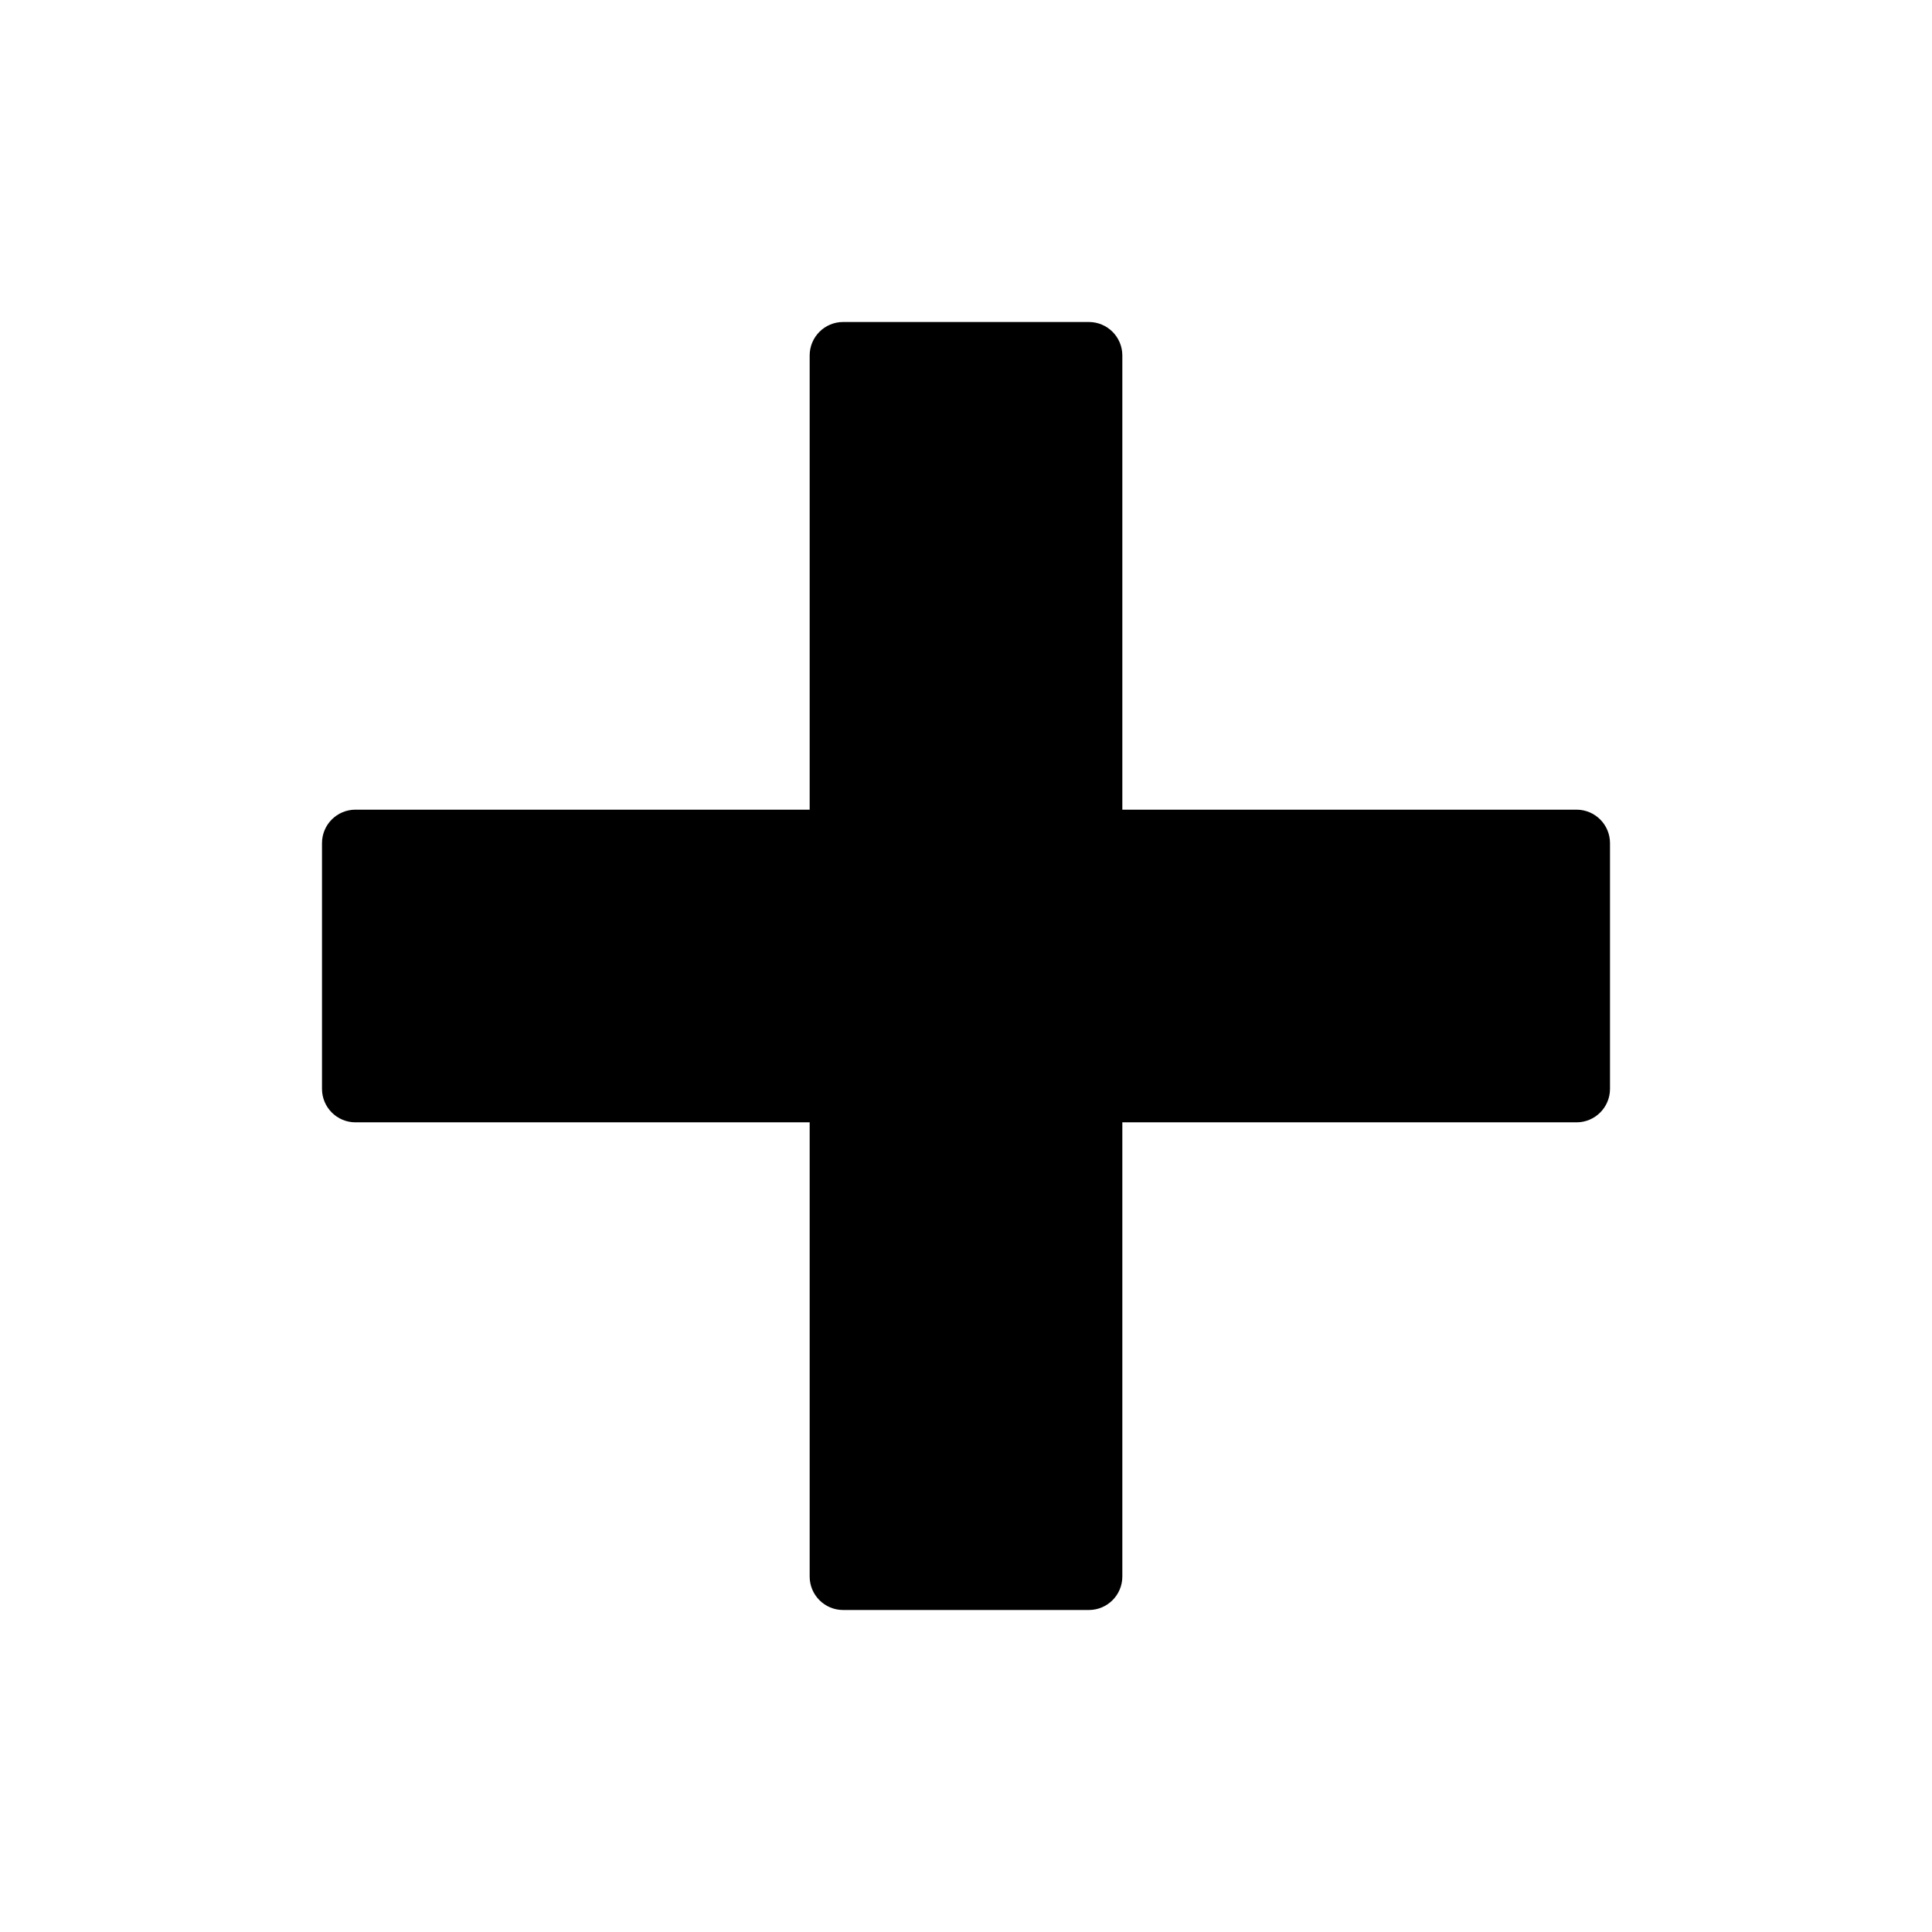
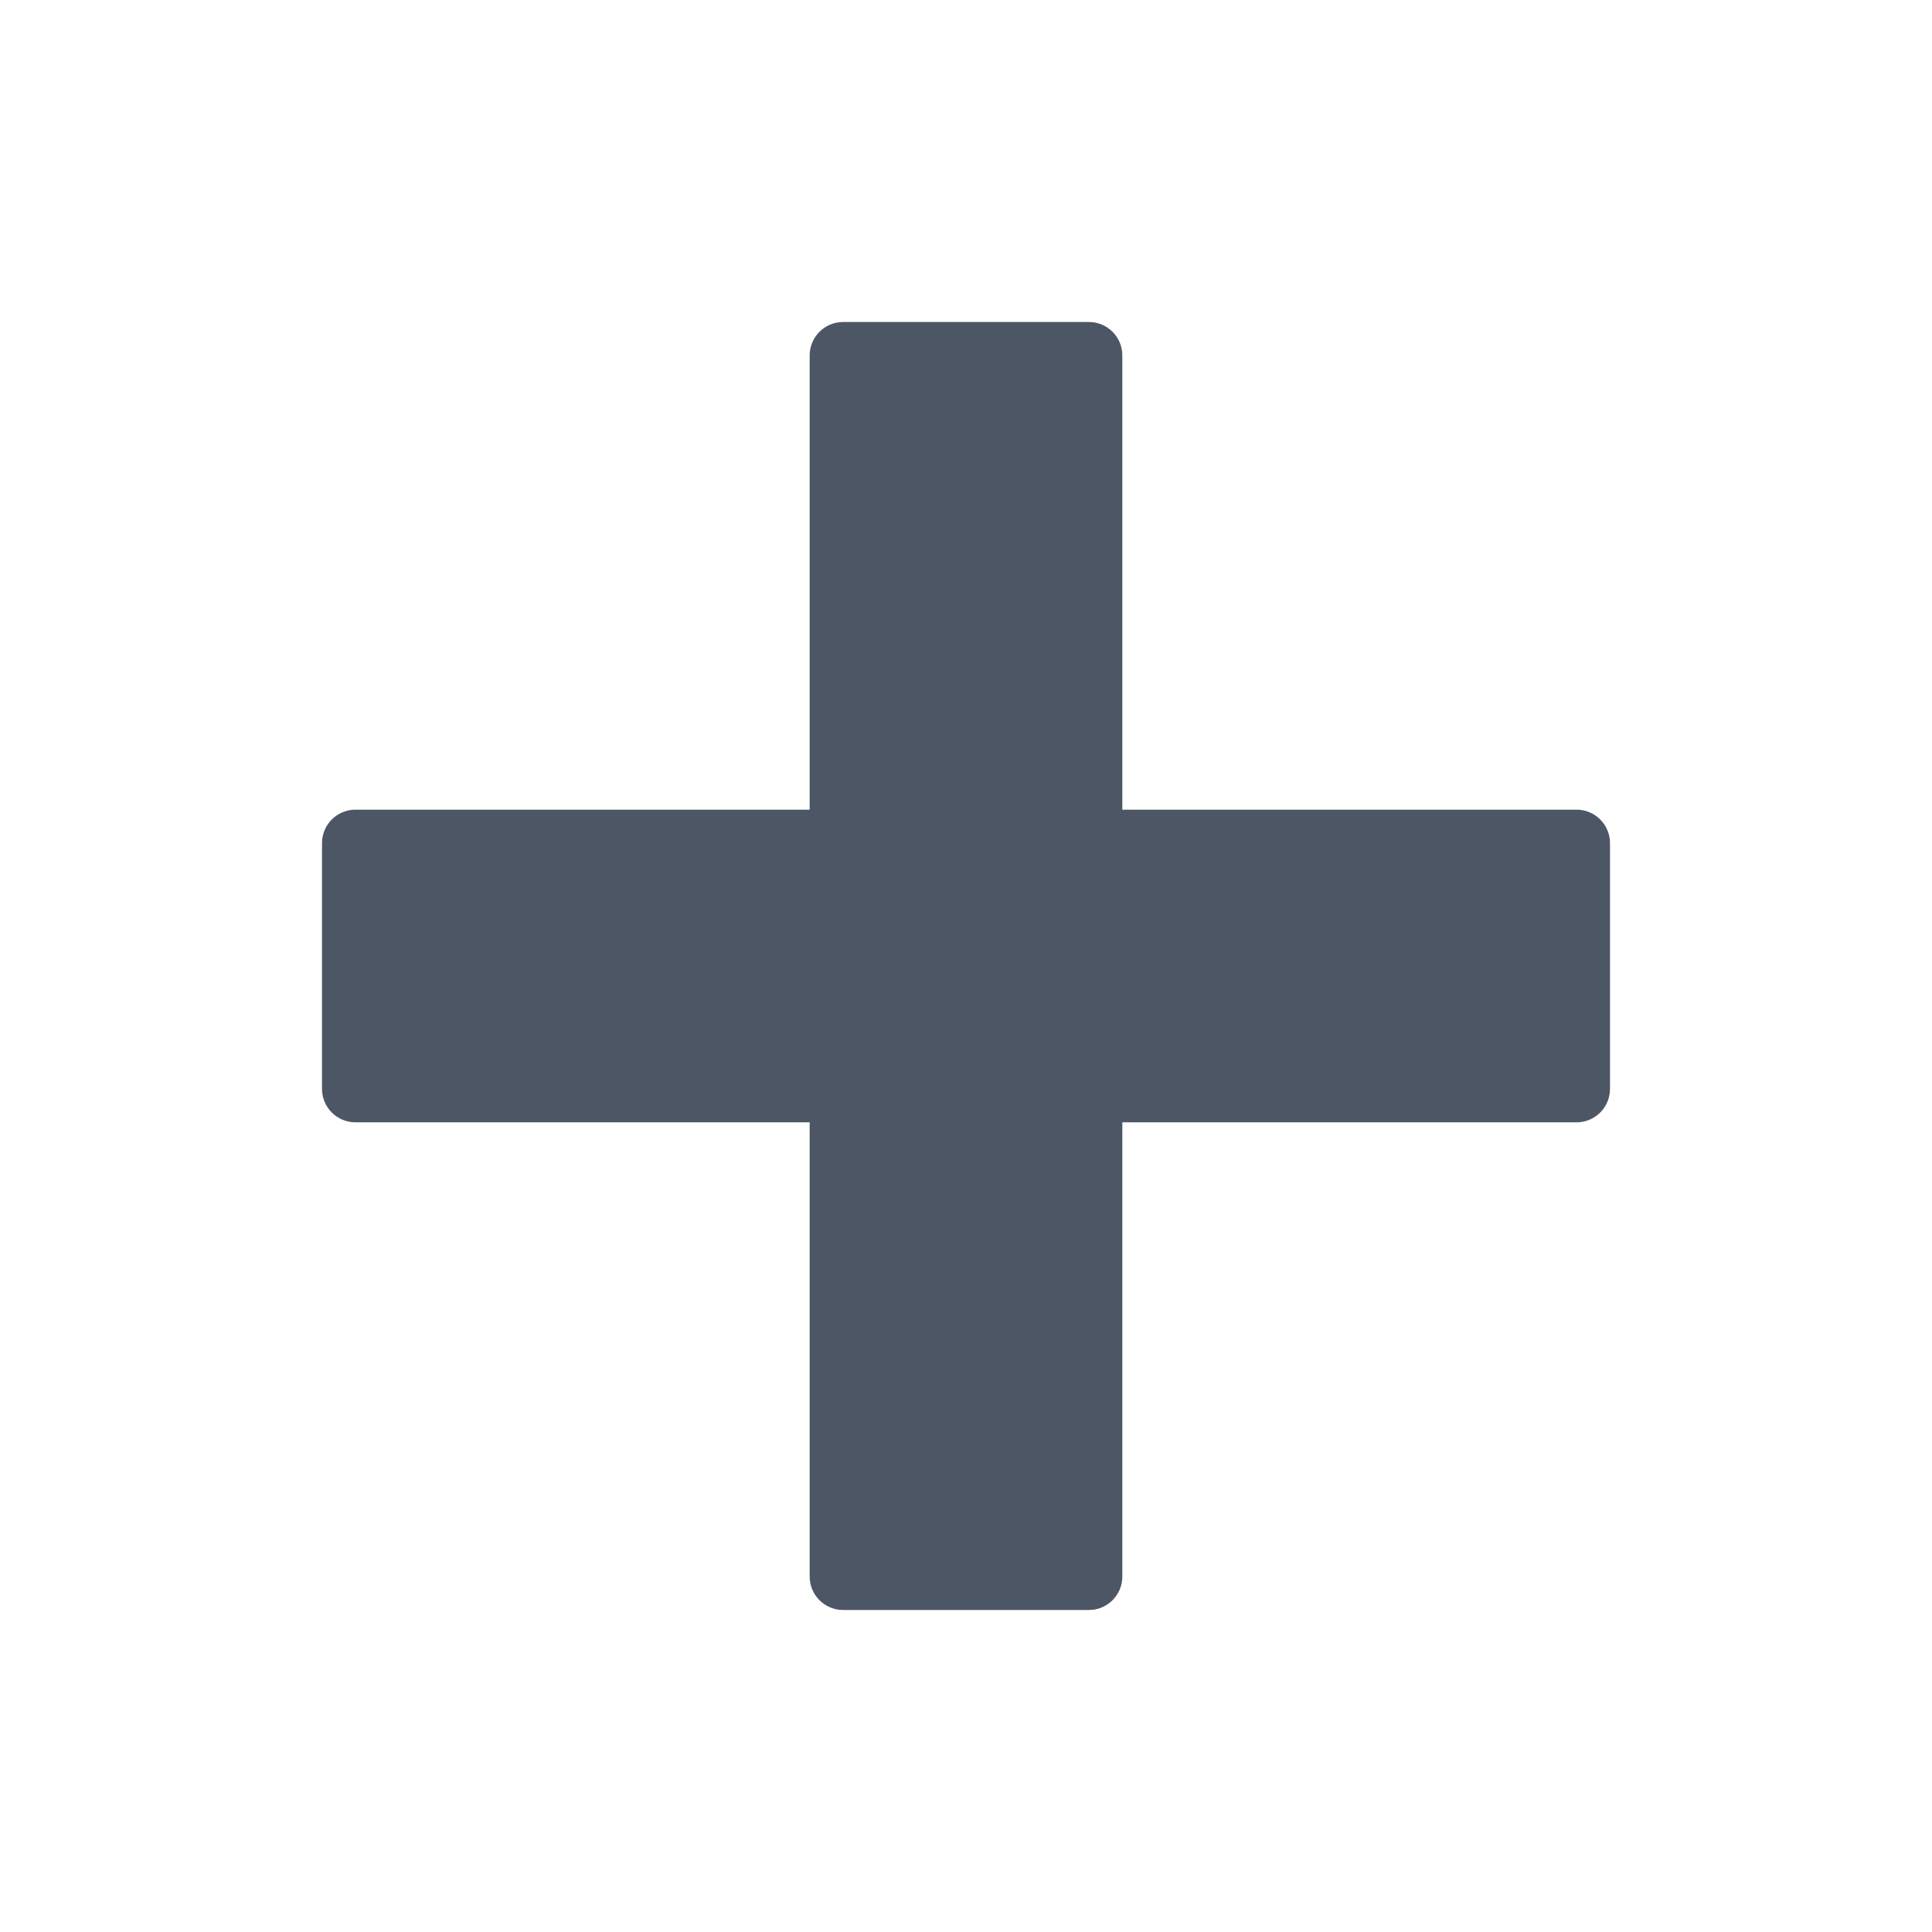
<svg xmlns="http://www.w3.org/2000/svg" width="24" height="24" fill="none" viewBox="0 0 24 24">
-   <path fill="#000" d="M20 10.474V13.526C20 13.756 19.814 13.942 19.584 13.942H13.942V19.584C13.942 19.814 13.756 20 13.526 20H10.474C10.244 20 10.058 19.814 10.058 19.584V13.942H4.416C4.186 13.942 4 13.756 4 13.526V10.474C4 10.244 4.186 10.058 4.416 10.058H10.058V4.416C10.058 4.186 10.244 4 10.474 4H13.526C13.756 4 13.942 4.186 13.942 4.416V10.058H19.584C19.814 10.058 20 10.244 20 10.474Z" />
+   <path fill="#4c5664" d="M20 10.474V13.526C20 13.756 19.814 13.942 19.584 13.942H13.942V19.584C13.942 19.814 13.756 20 13.526 20H10.474C10.244 20 10.058 19.814 10.058 19.584V13.942H4.416C4.186 13.942 4 13.756 4 13.526V10.474C4 10.244 4.186 10.058 4.416 10.058H10.058V4.416C10.058 4.186 10.244 4 10.474 4H13.526C13.756 4 13.942 4.186 13.942 4.416V10.058H19.584C19.814 10.058 20 10.244 20 10.474Z" />
</svg>
